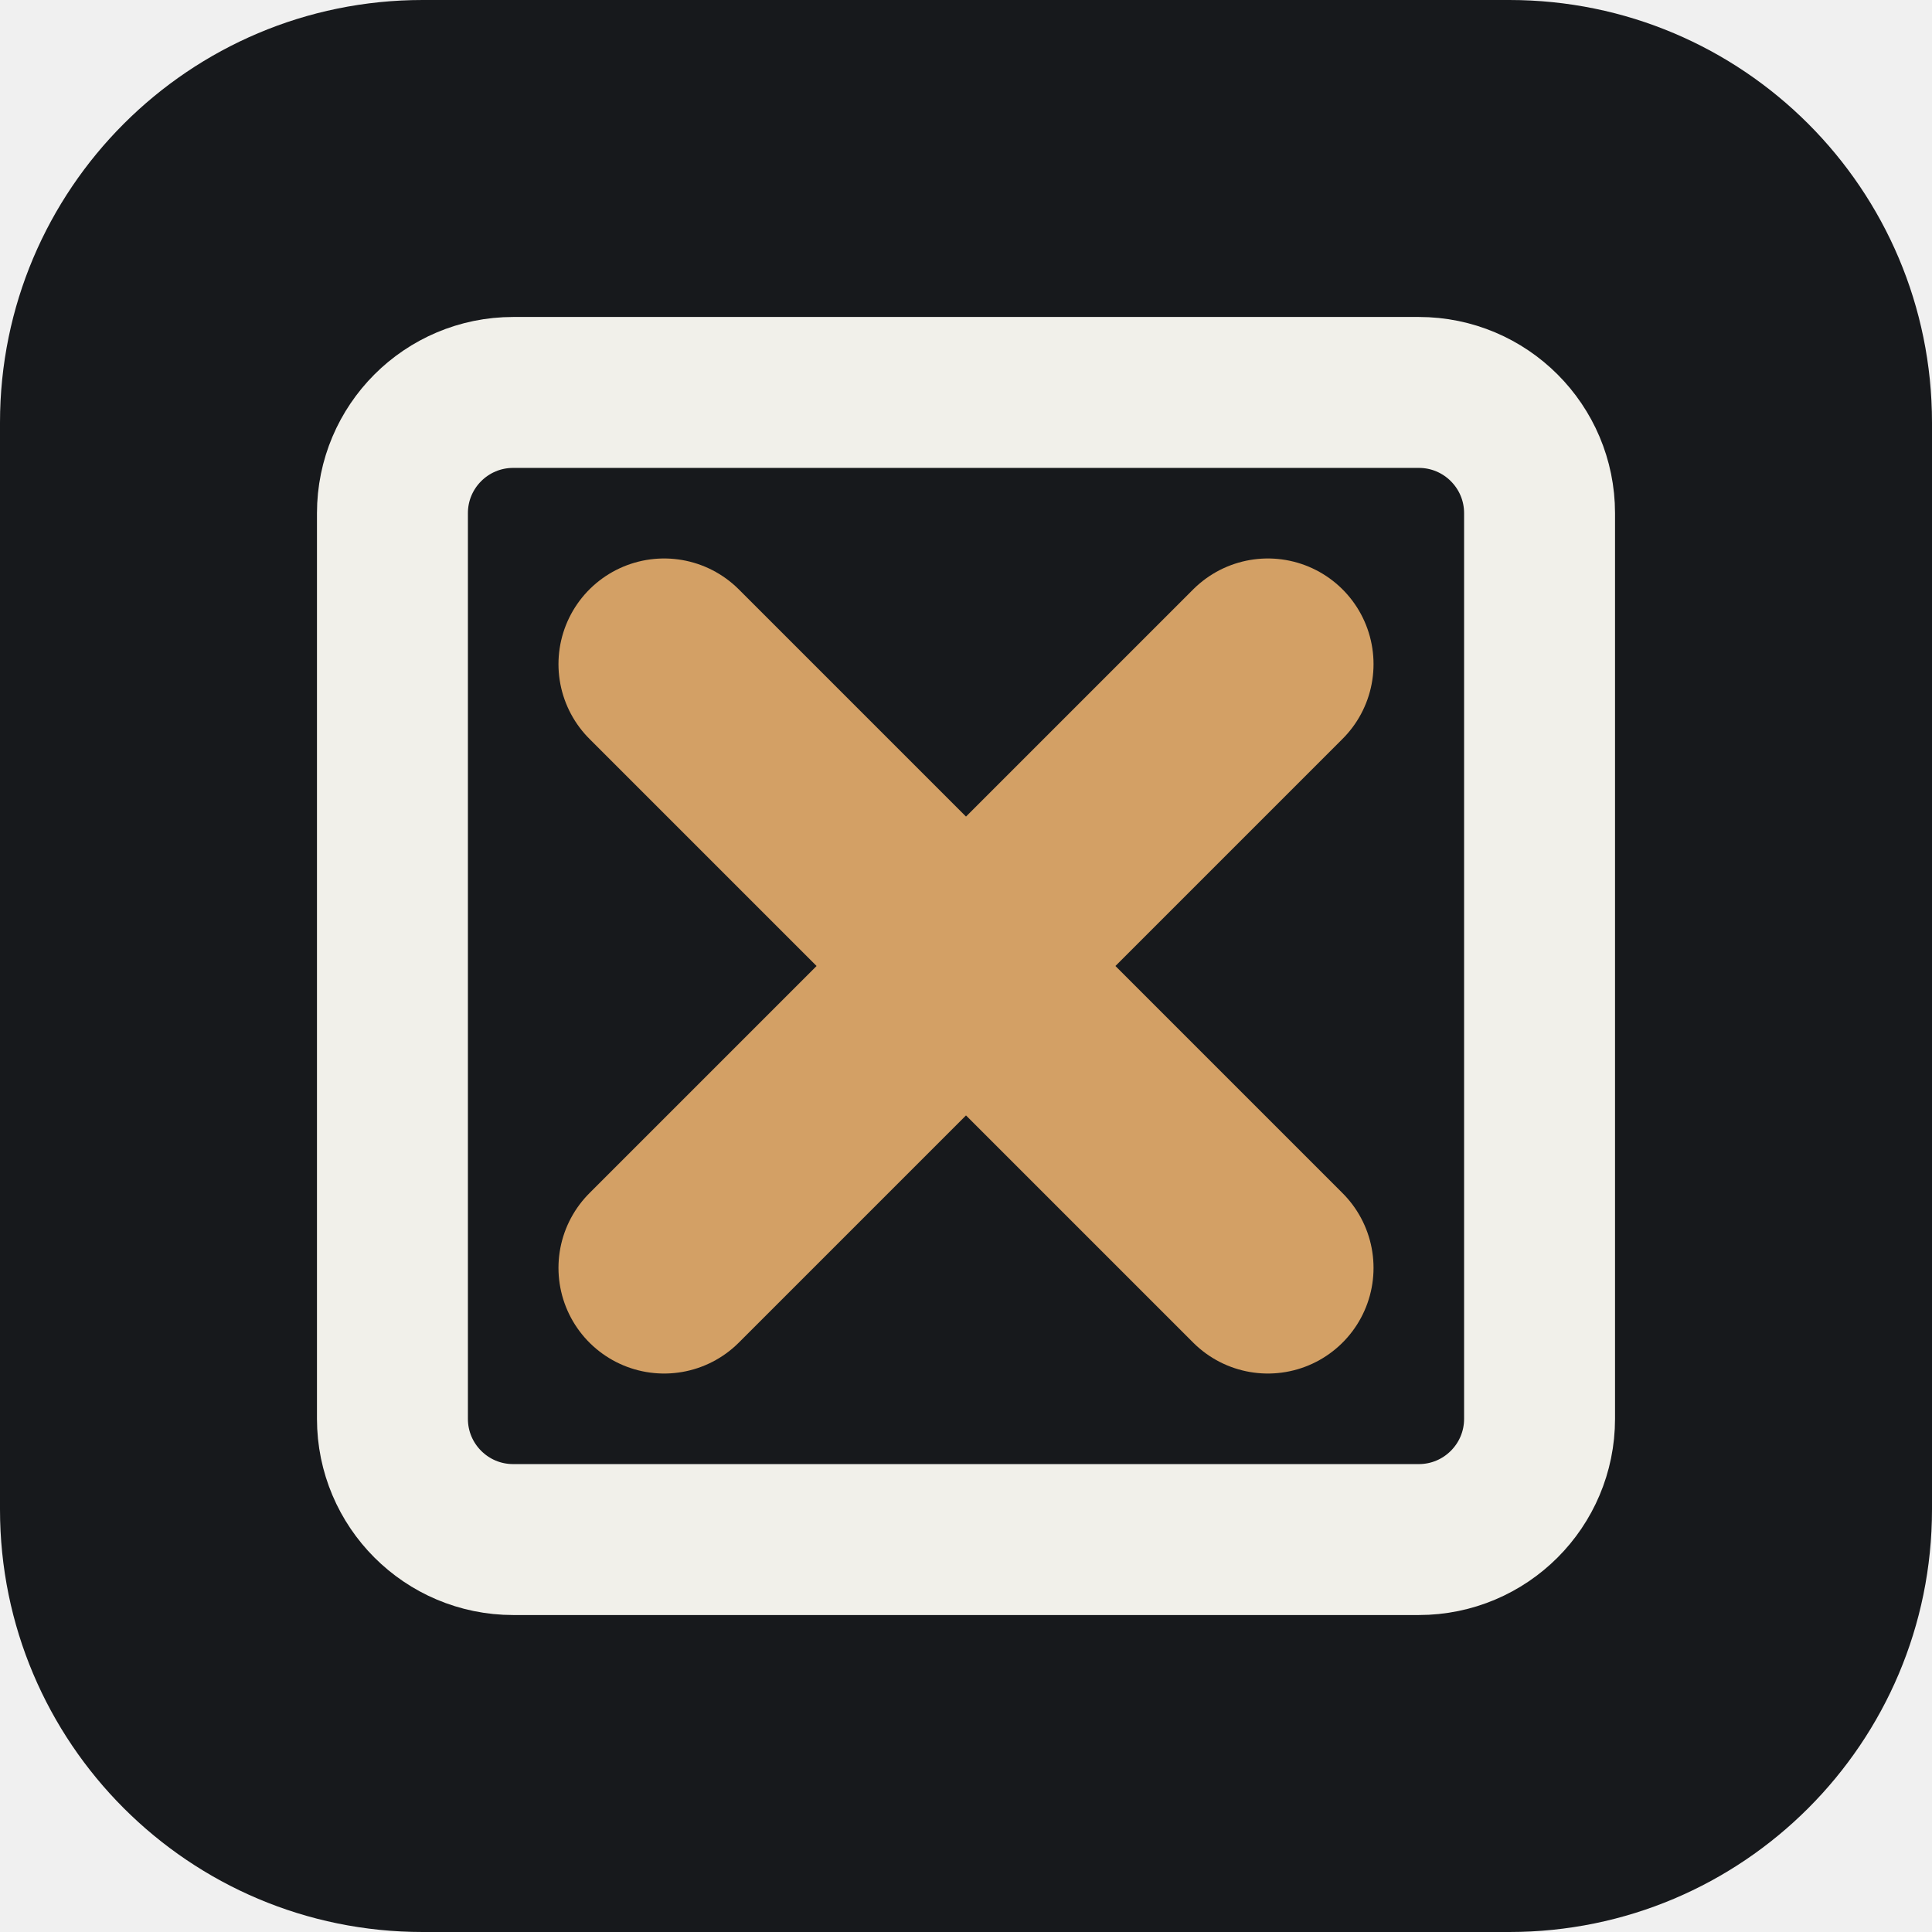
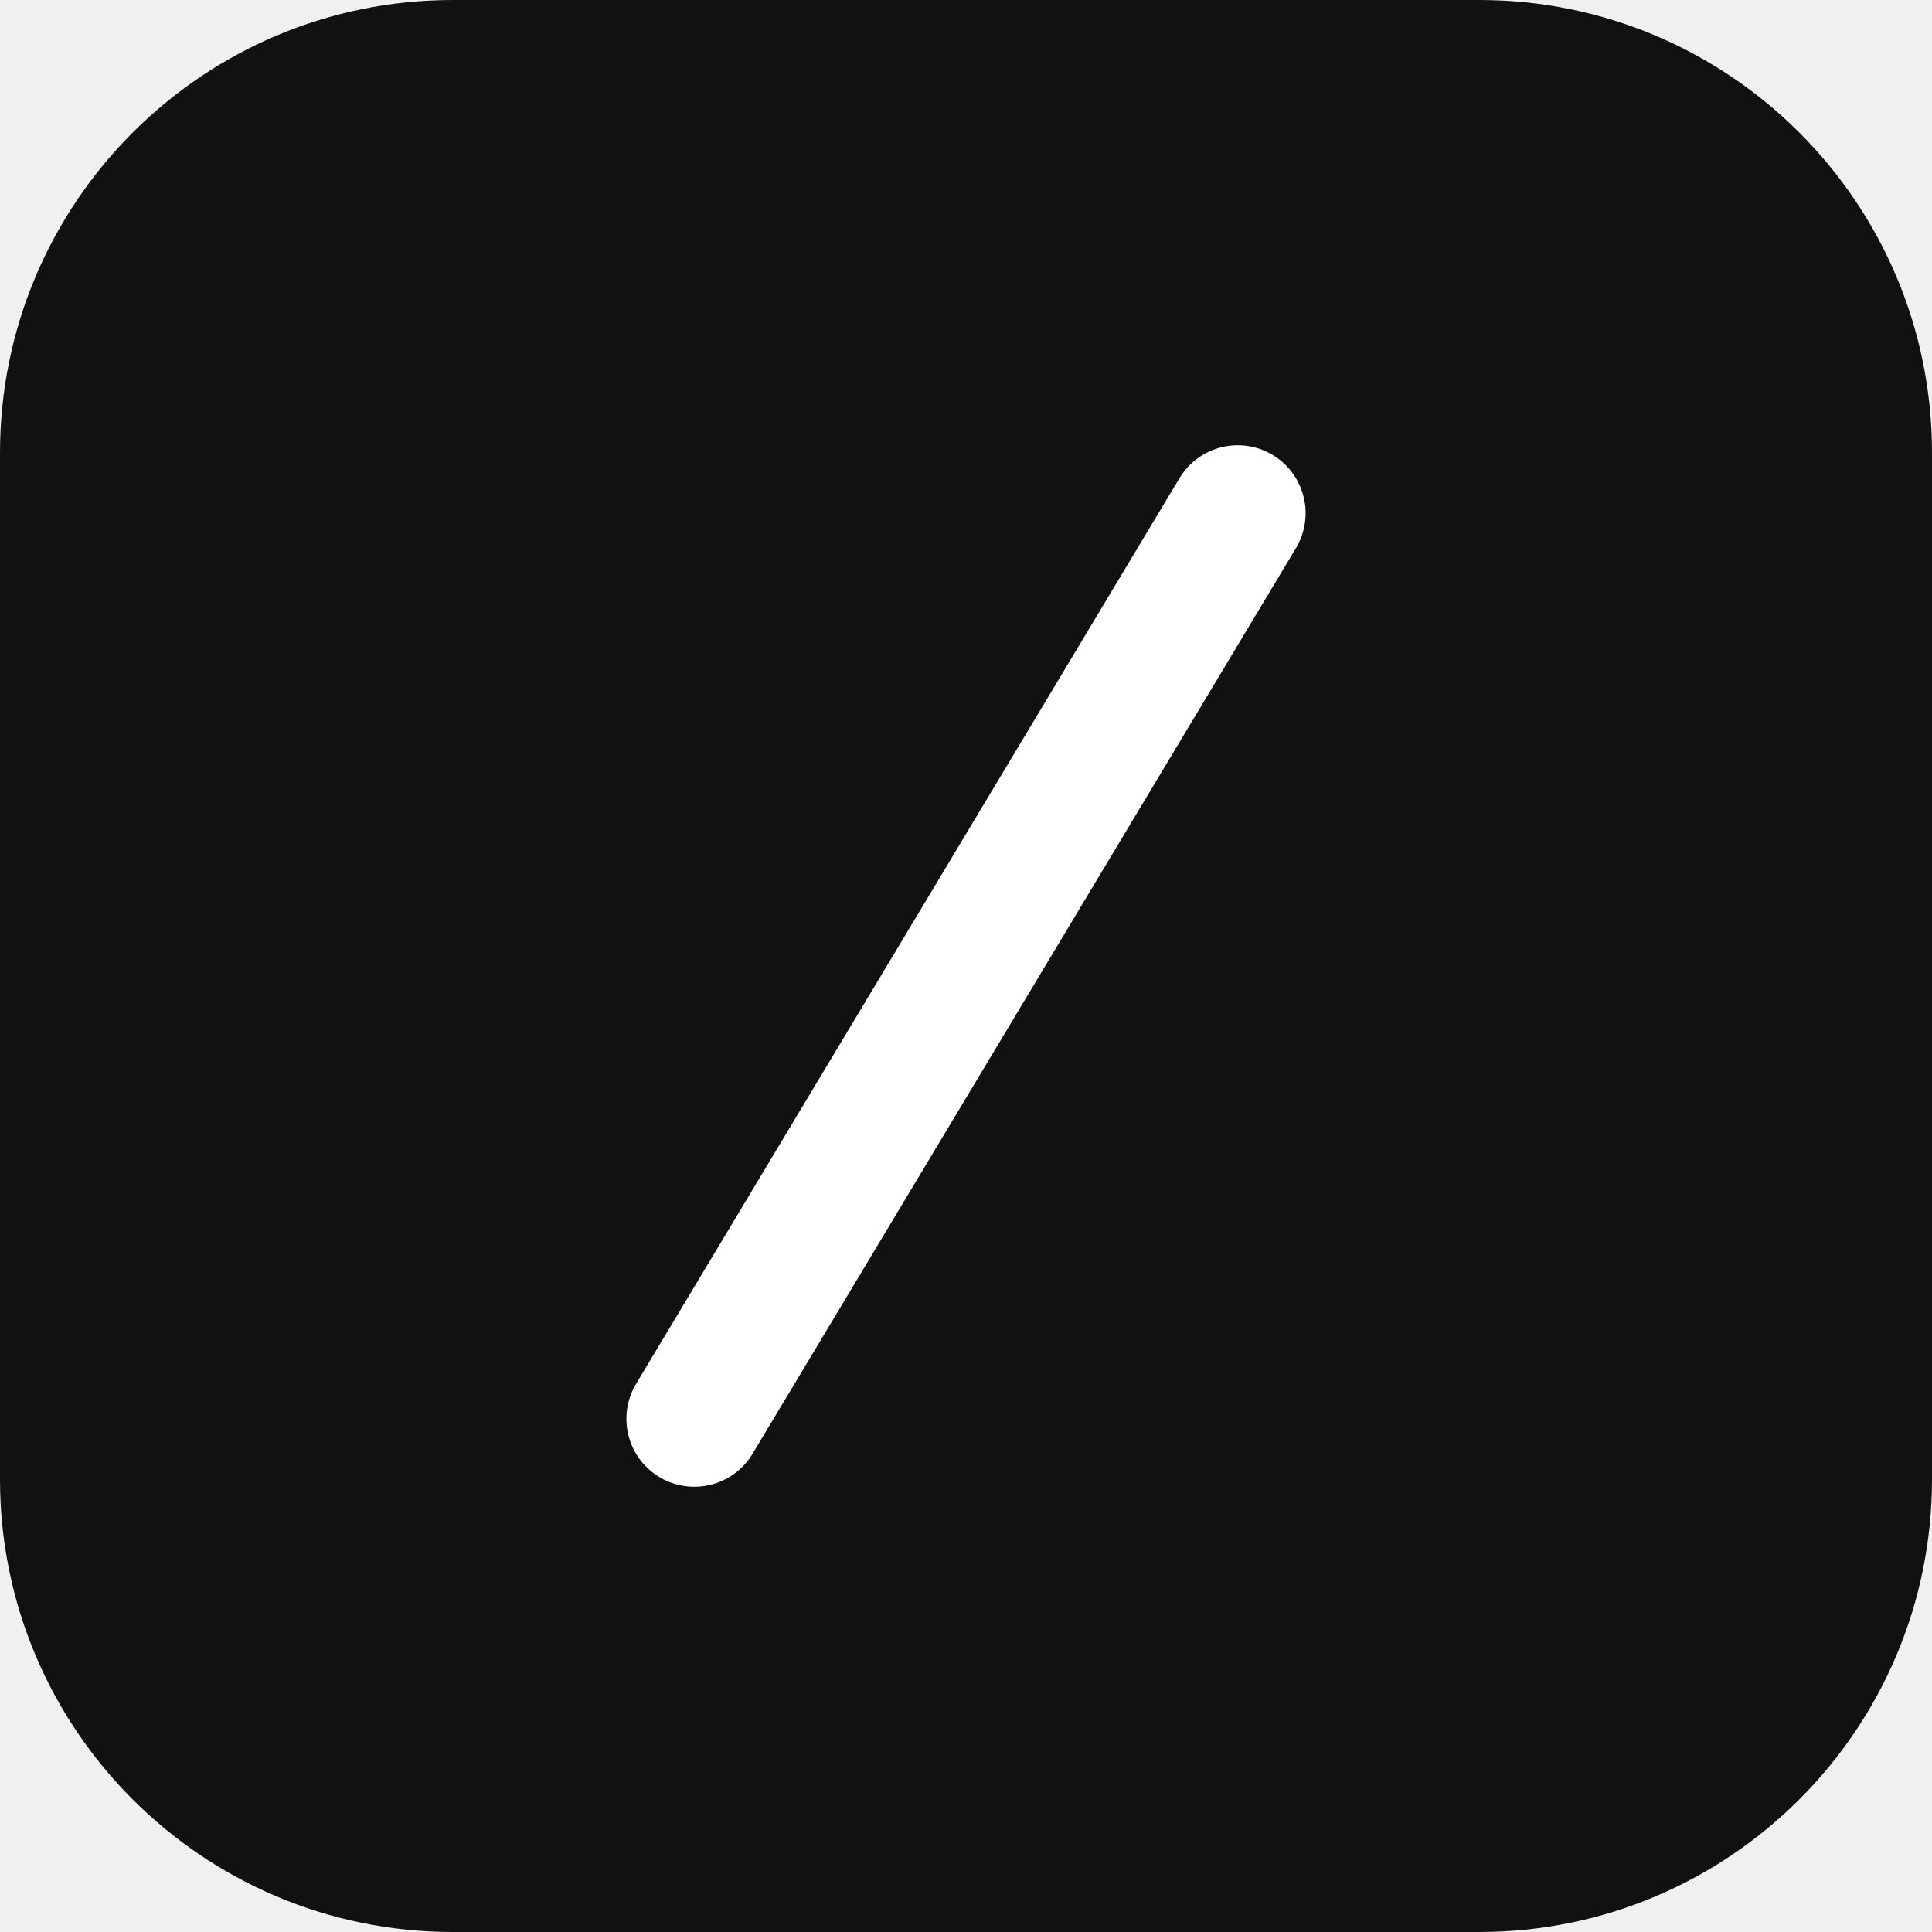
<svg xmlns="http://www.w3.org/2000/svg" viewBox="0 0 64 64">
-   <rect width="64" height="64" rx="14" fill="#17191C" />
-   <rect x="13" y="13" width="38" height="38" rx="4" fill="none" stroke="#F1F0EA" stroke-width="5" />
-   <path d="M22 22 L42 42 M42 22 L22 42" stroke="#D3A065" stroke-width="7" stroke-linecap="round" />
+   <rect width="64" height="64" rx="15" fill="#111111" />
+   <line x1="23" y1="47" x2="41" y2="17" stroke="#FFFFFF" stroke-width="4.5" stroke-linecap="round" />
</svg>
